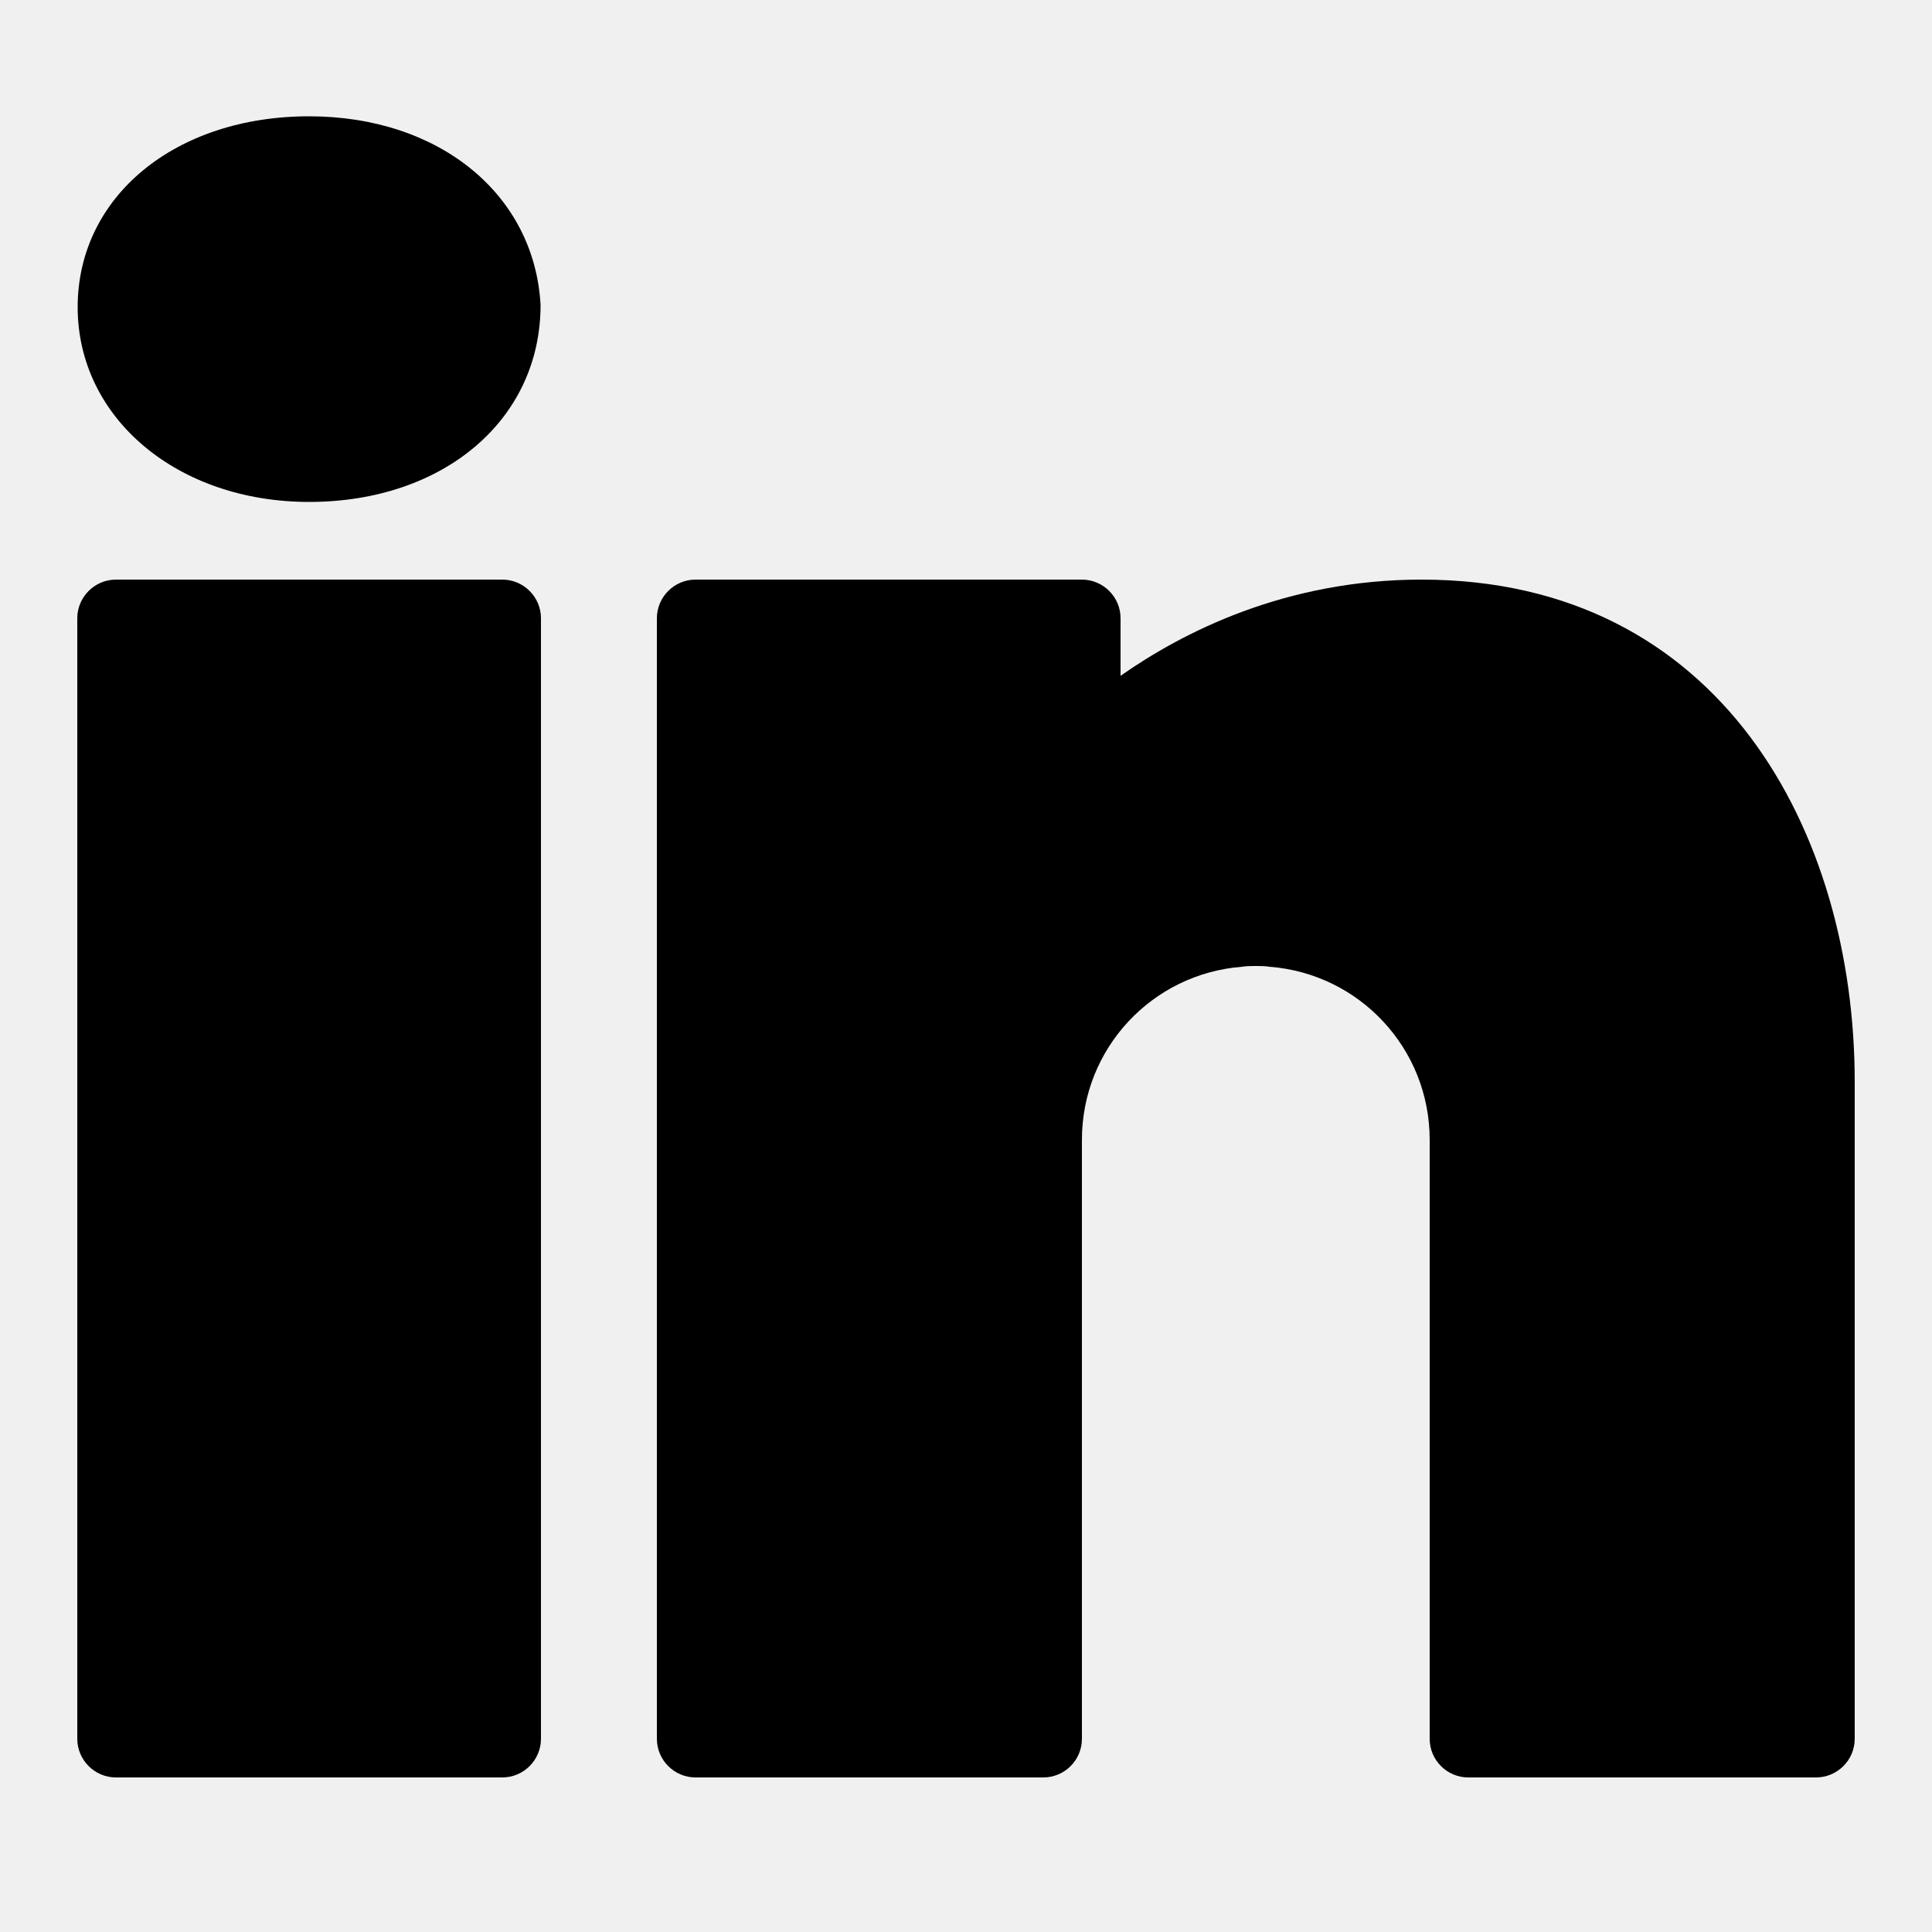
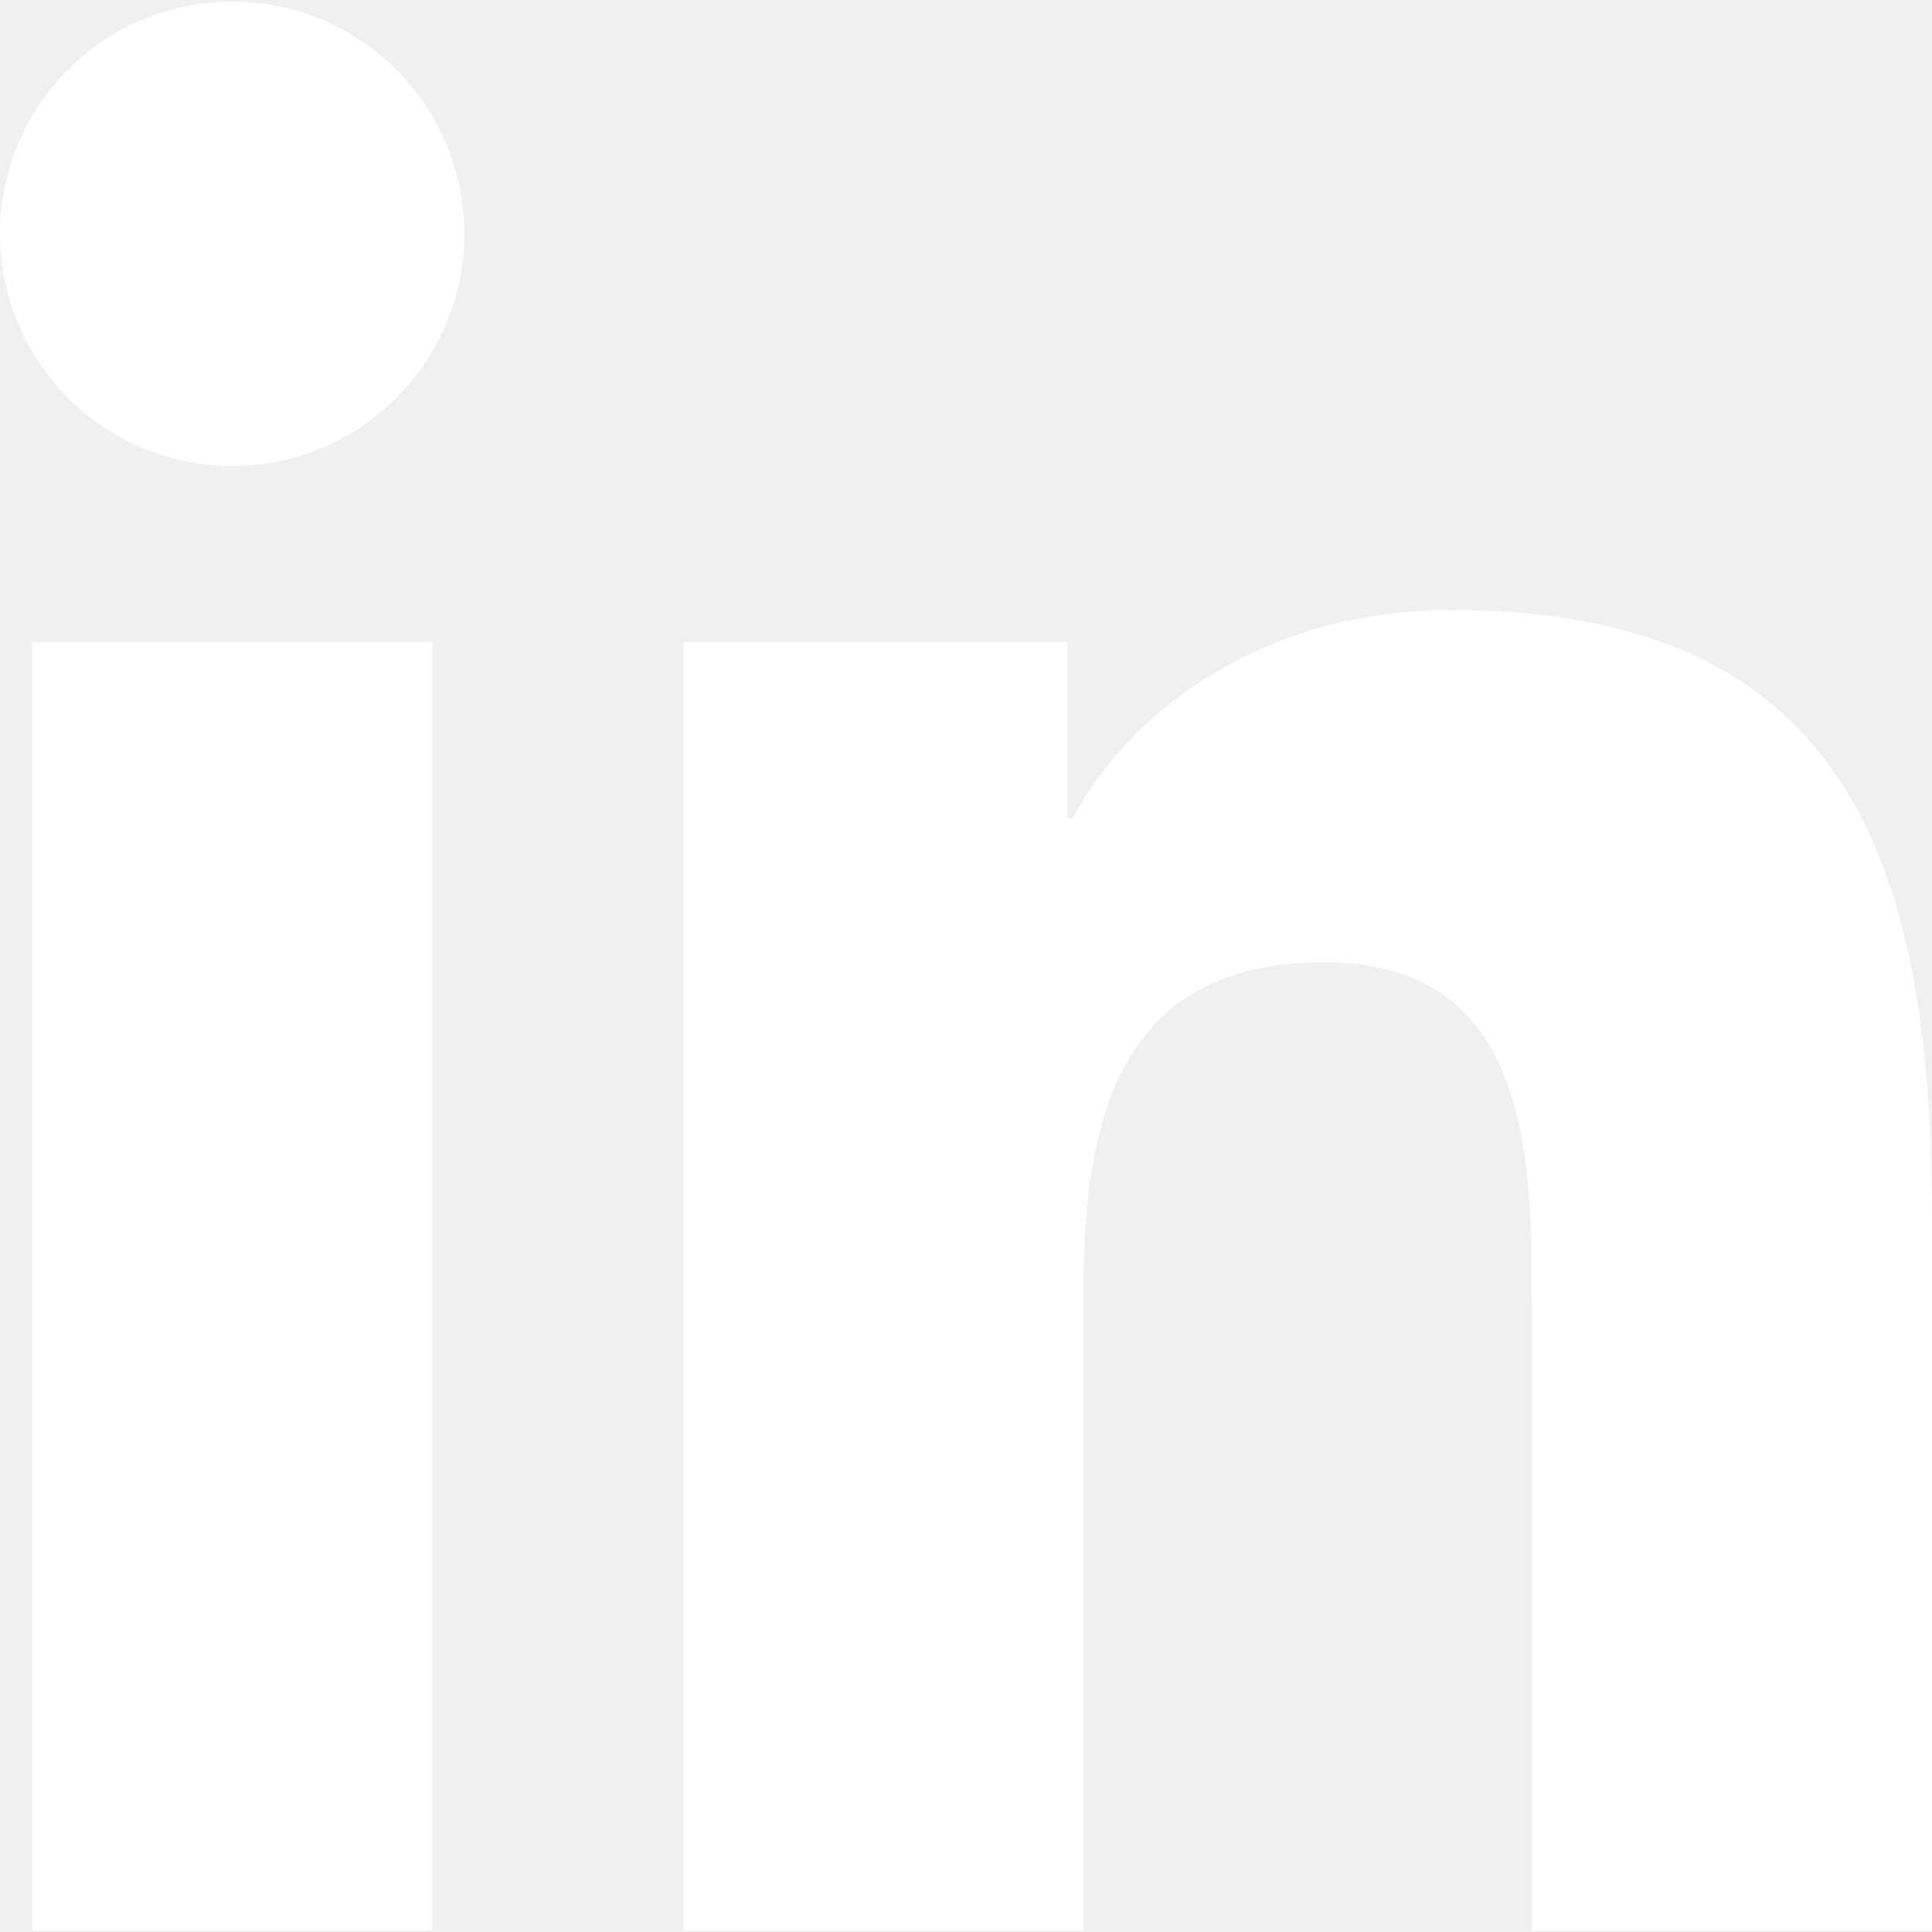
- <svg xmlns="http://www.w3.org/2000/svg" viewBox="0 0 50 50" width="100px" height="100px">
-   <path d="M 8 3.01 C 4.53 3.01 2.01 5.089 2.01 7.949 C 2.01 10.819 4.59 12.99 8 12.99 C 11.47 12.99 13.99 10.871 13.99 7.891 C 13.83 5.021 11.36 3.01 8 3.01 z M 3 15 C 2.45 15 2 15.45 2 16 L 2 45 C 2 45.55 2.45 46 3 46 L 13 46 C 13.55 46 14 45.55 14 45 L 14 16 C 14 15.45 13.55 15 13 15 L 3 15 z M 18 15 C 17.45 15 17 15.45 17 16 L 17 45 C 17 45.55 17.45 46 18 46 L 27 46 C 27.552 46 28 45.552 28 45 L 28 30 L 28 29.75 L 28 29.5 C 28 27.13 29.821 25.2 32.141 25.02 C 32.261 25 32.38 25 32.5 25 C 32.62 25 32.739 25 32.859 25.02 C 35.179 25.2 37 27.13 37 29.5 L 37 45 C 37 45.552 37.448 46 38 46 L 47 46 C 47.55 46 48 45.55 48 45 L 48 28 C 48 21.53 44.529 15 36.789 15 C 33.269 15 30.61 16.36 29 17.49 L 29 16 C 29 15.45 28.55 15 28 15 L 18 15 z" />
+ <svg xmlns="http://www.w3.org/2000/svg" version="1.1" id="Capa_1" x="0px" y="0px" width="512px" height="512px" viewBox="0 0 93.06 93.06" style="enable-background:new 0 0 93.06 93.06;" xml:space="preserve">
+   <g>
+     <g>
+       <path d="M11.185,0.08C5.004,0.08,0.001,5.092,0,11.259c0,6.173,5.003,11.184,11.186,11.184c6.166,0,11.176-5.011,11.176-11.184    C22.362,5.091,17.351,0.08,11.185,0.08z" fill="#FFFFFF" />
+       <rect x="1.538" y="30.926" width="19.287" height="62.054" fill="#FFFFFF" />
+       <path d="M69.925,29.383c-9.382,0-15.673,5.144-18.248,10.022h-0.258v-8.479H32.921H32.92v62.053h19.27V62.281    c0-8.093,1.541-15.932,11.575-15.932c9.89,0,10.022,9.256,10.022,16.451v30.178H93.06V58.942    C93.06,42.235,89.455,29.383,69.925,29.383z" fill="#FFFFFF" />
+     </g>
+   </g>
+   <g>
+ </g>
+   <g>
+ </g>
+   <g>
+ </g>
+   <g>
+ </g>
+   <g>
+ </g>
+   <g>
+ </g>
+   <g>
+ </g>
+   <g>
+ </g>
+   <g>
+ </g>
+   <g>
+ </g>
+   <g>
+ </g>
+   <g>
+ </g>
+   <g>
+ </g>
+   <g>
+ </g>
+   <g>
+ </g>
</svg>
